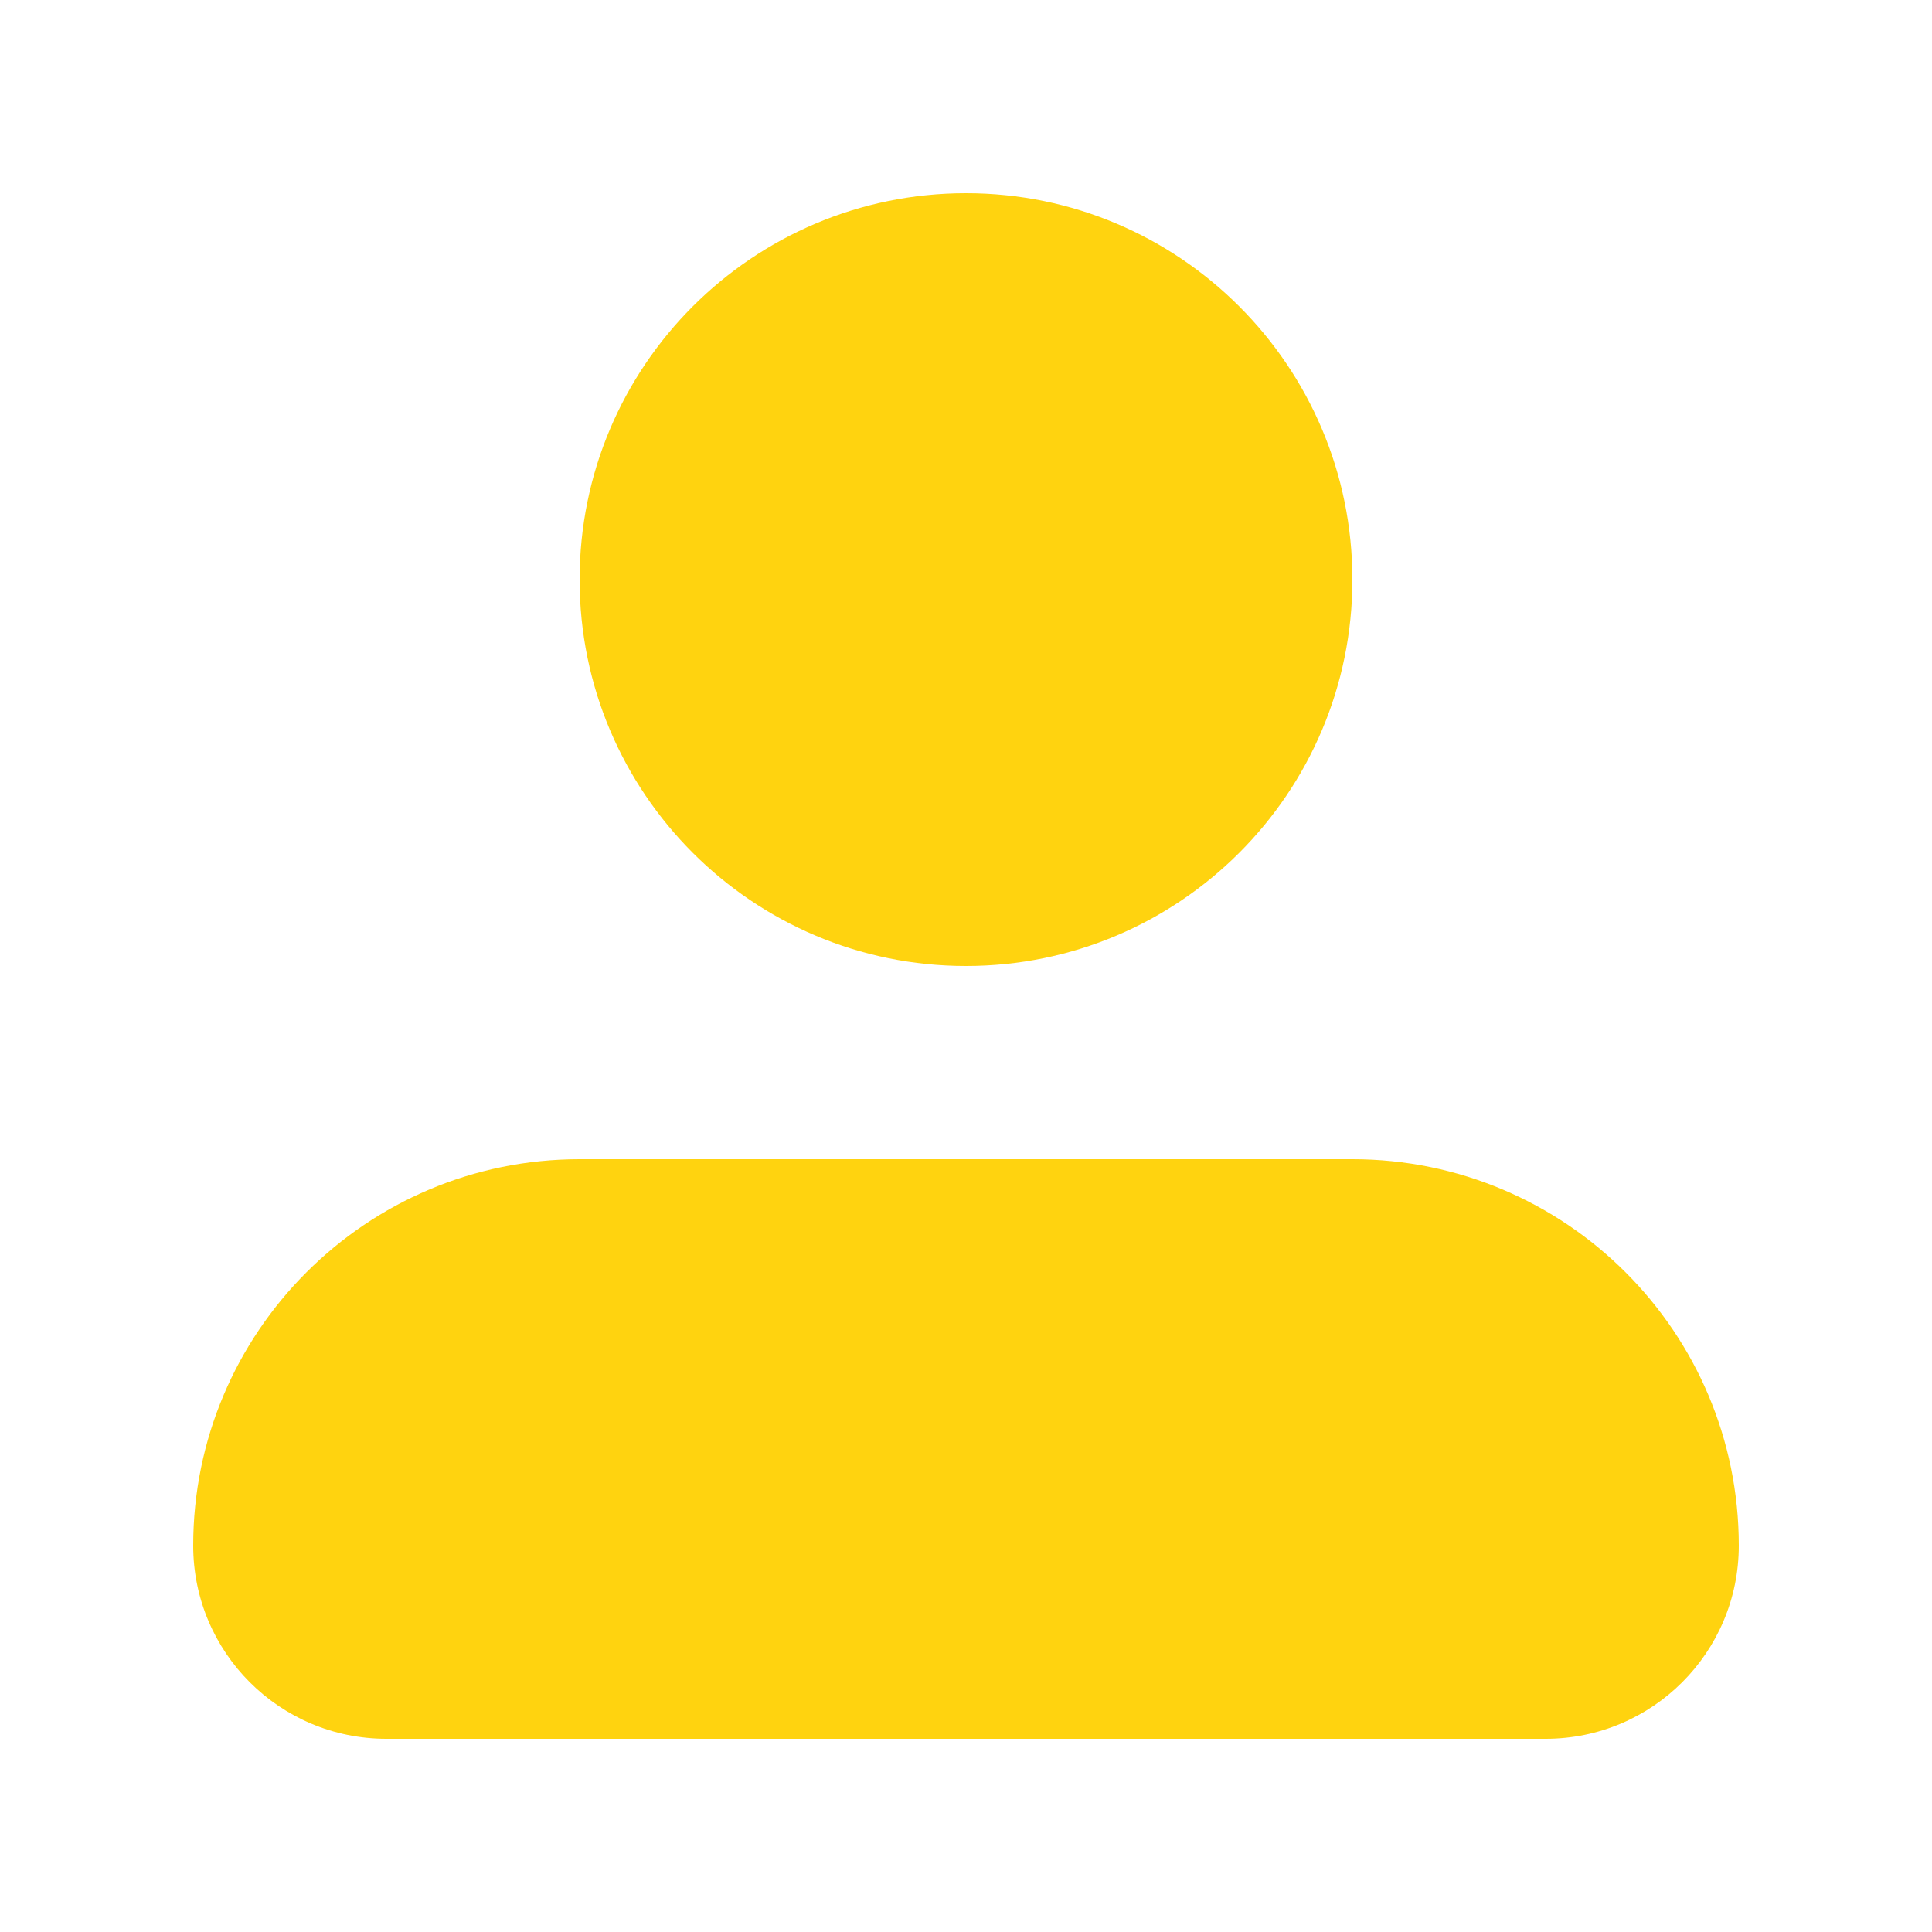
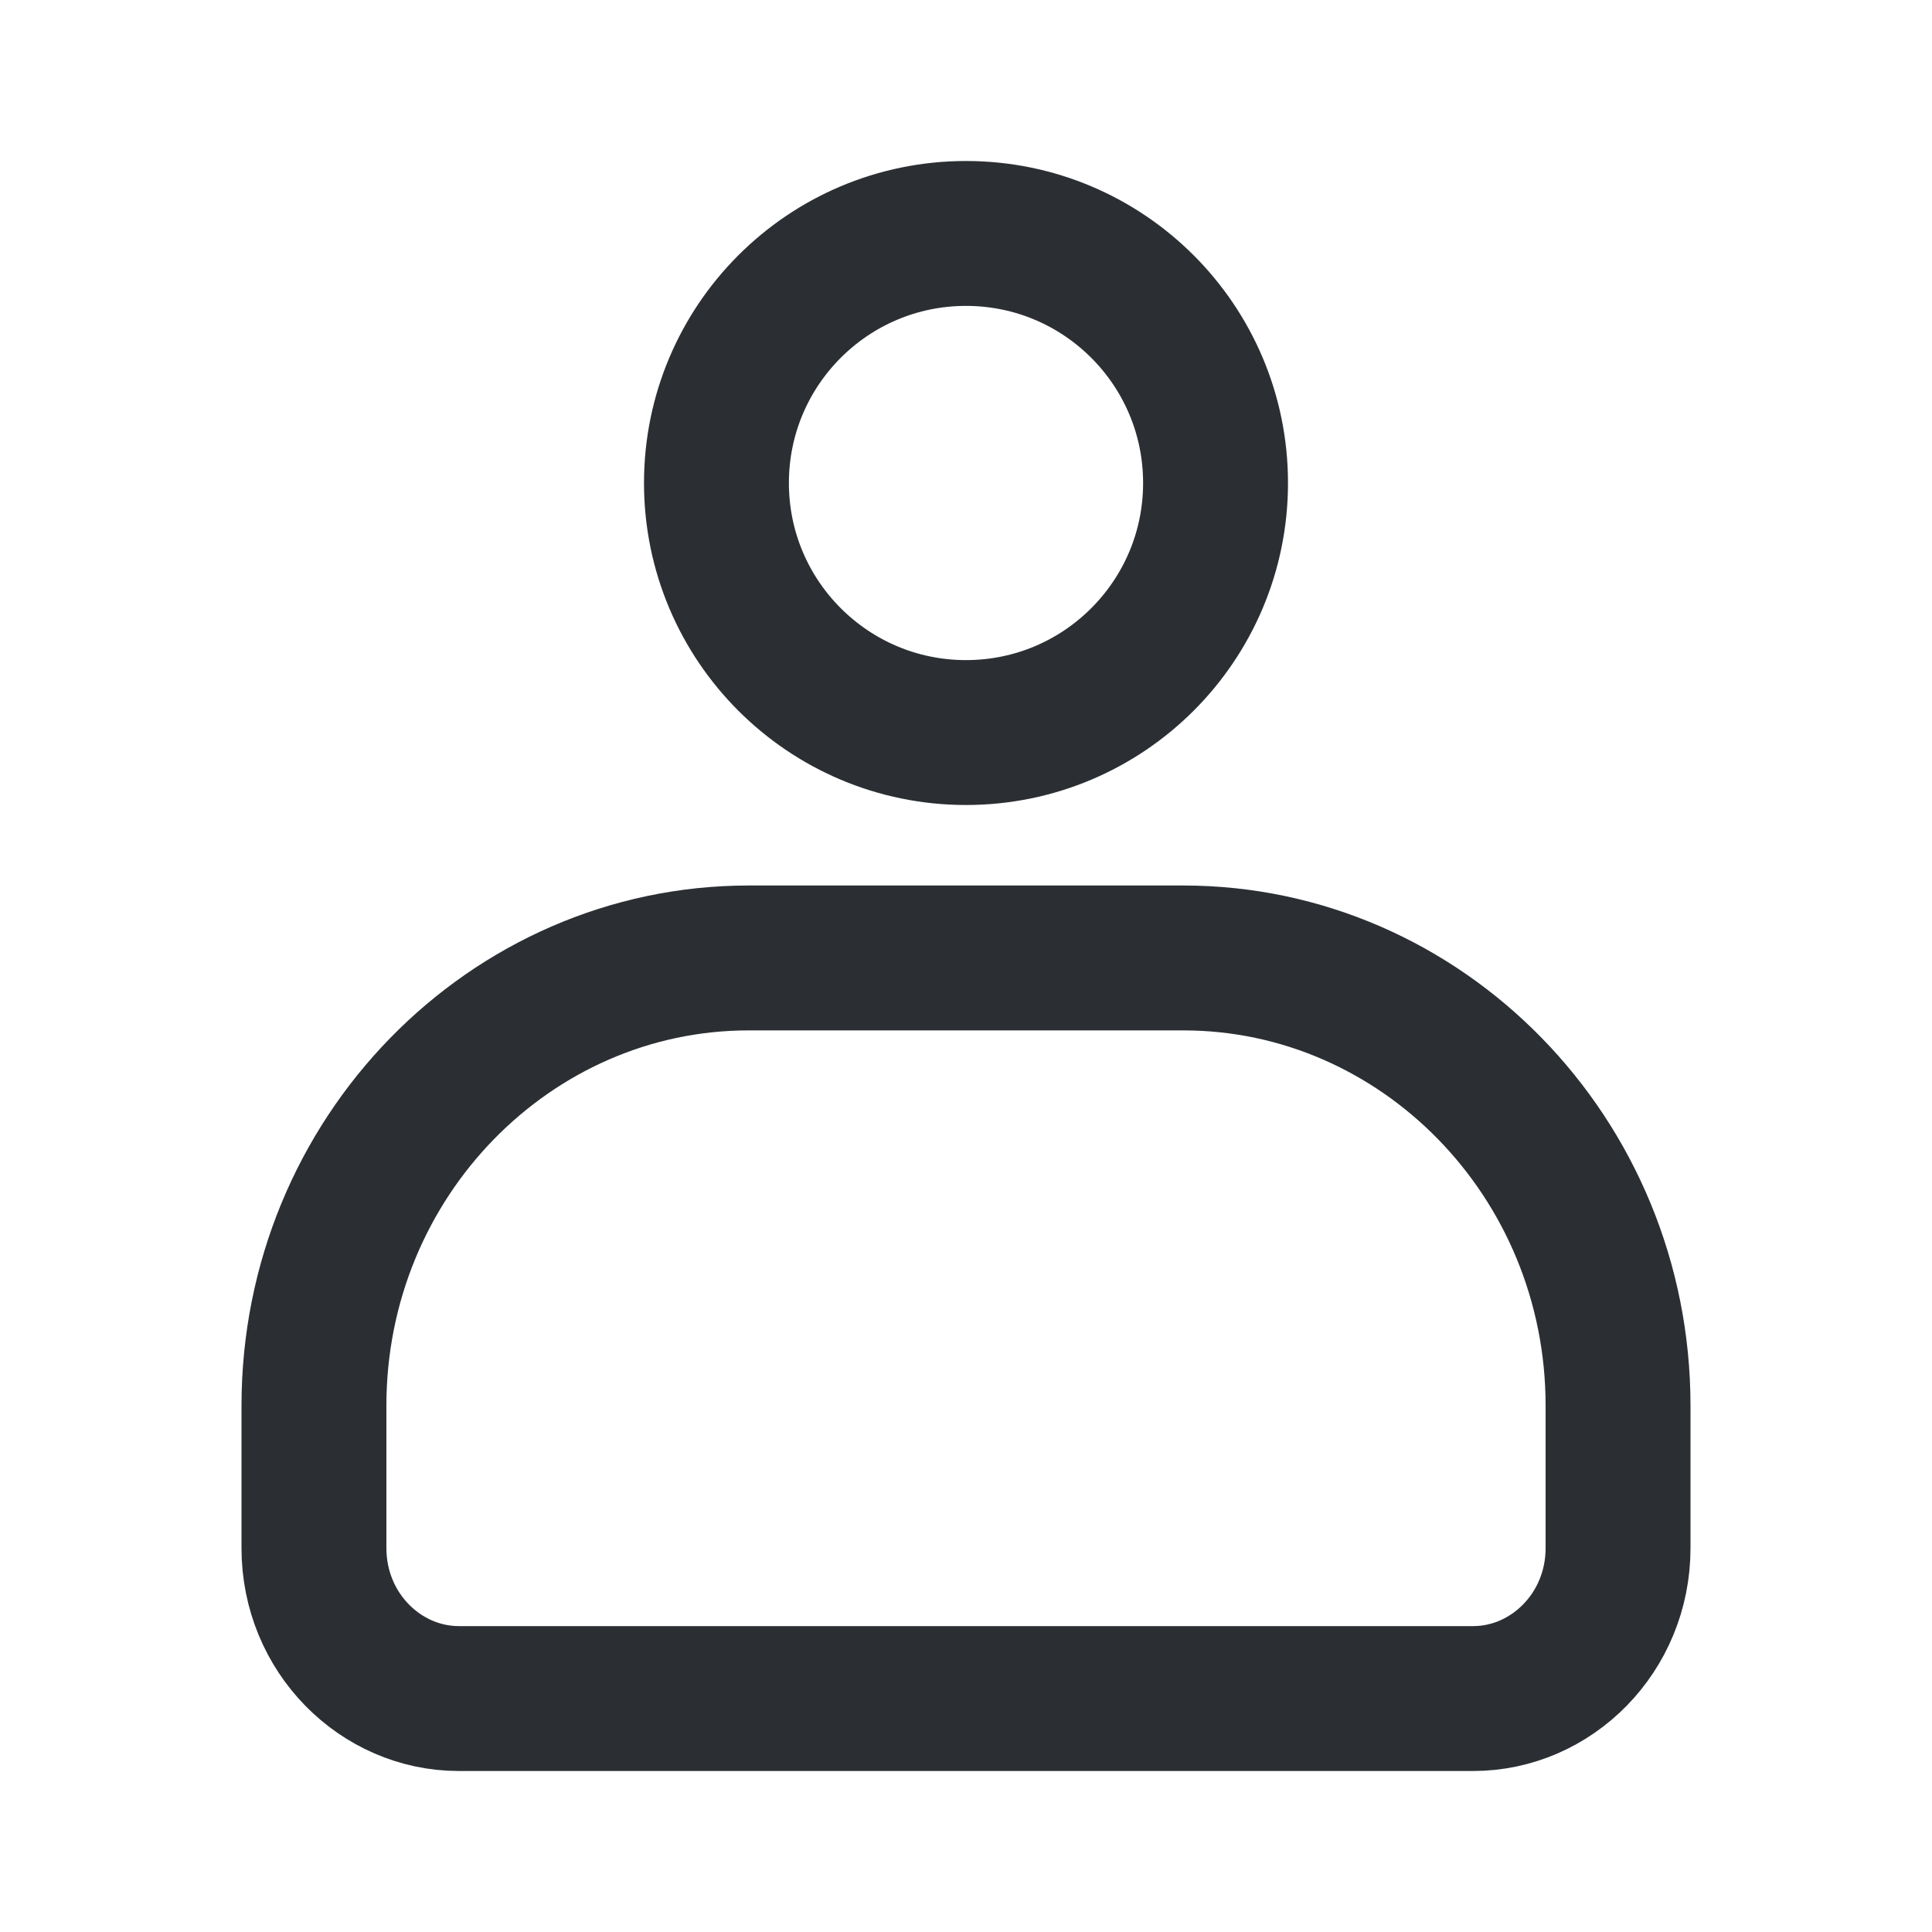
- <svg xmlns="http://www.w3.org/2000/svg" width="20" height="20" viewBox="0 0 20 20" fill="none">
-   <path d="M2 16C2 13.791 3.791 12 6 12H14C16.209 12 18 13.791 18 16C18 17.105 17.105 18 16 18H4C2.895 18 2 17.105 2 16Z" fill="#FFD30F" />
-   <path d="M14 6C14 8.209 12.209 10 10 10C7.791 10 6 8.209 6 6C6 3.791 7.791 2 10 2C12.209 2 14 3.791 14 6Z" fill="#FFD30F" />
+ <svg xmlns="http://www.w3.org/2000/svg" width="24" height="24" viewBox="0 0 24 24" fill="none">
+   <path d="M9.3 11.9H14.7C17.656 11.9 20.1 14.375 20.1 17.462V19.231C20.1 20.283 19.271 21.1 18.3 21.1H5.7C4.729 21.1 3.9 20.283 3.9 19.231V17.462C3.9 14.375 6.344 11.9 9.3 11.9Z" stroke="#2B2F33" stroke-width="1.8" />
+   <path d="M15.1 6C15.1 7.712 13.712 9.1 12 9.1C10.288 9.1 8.9 7.712 8.9 6C8.9 4.288 10.288 2.9 12 2.9C13.712 2.9 15.1 4.288 15.1 6Z" stroke="#2B2F33" stroke-width="1.8" />
</svg>
